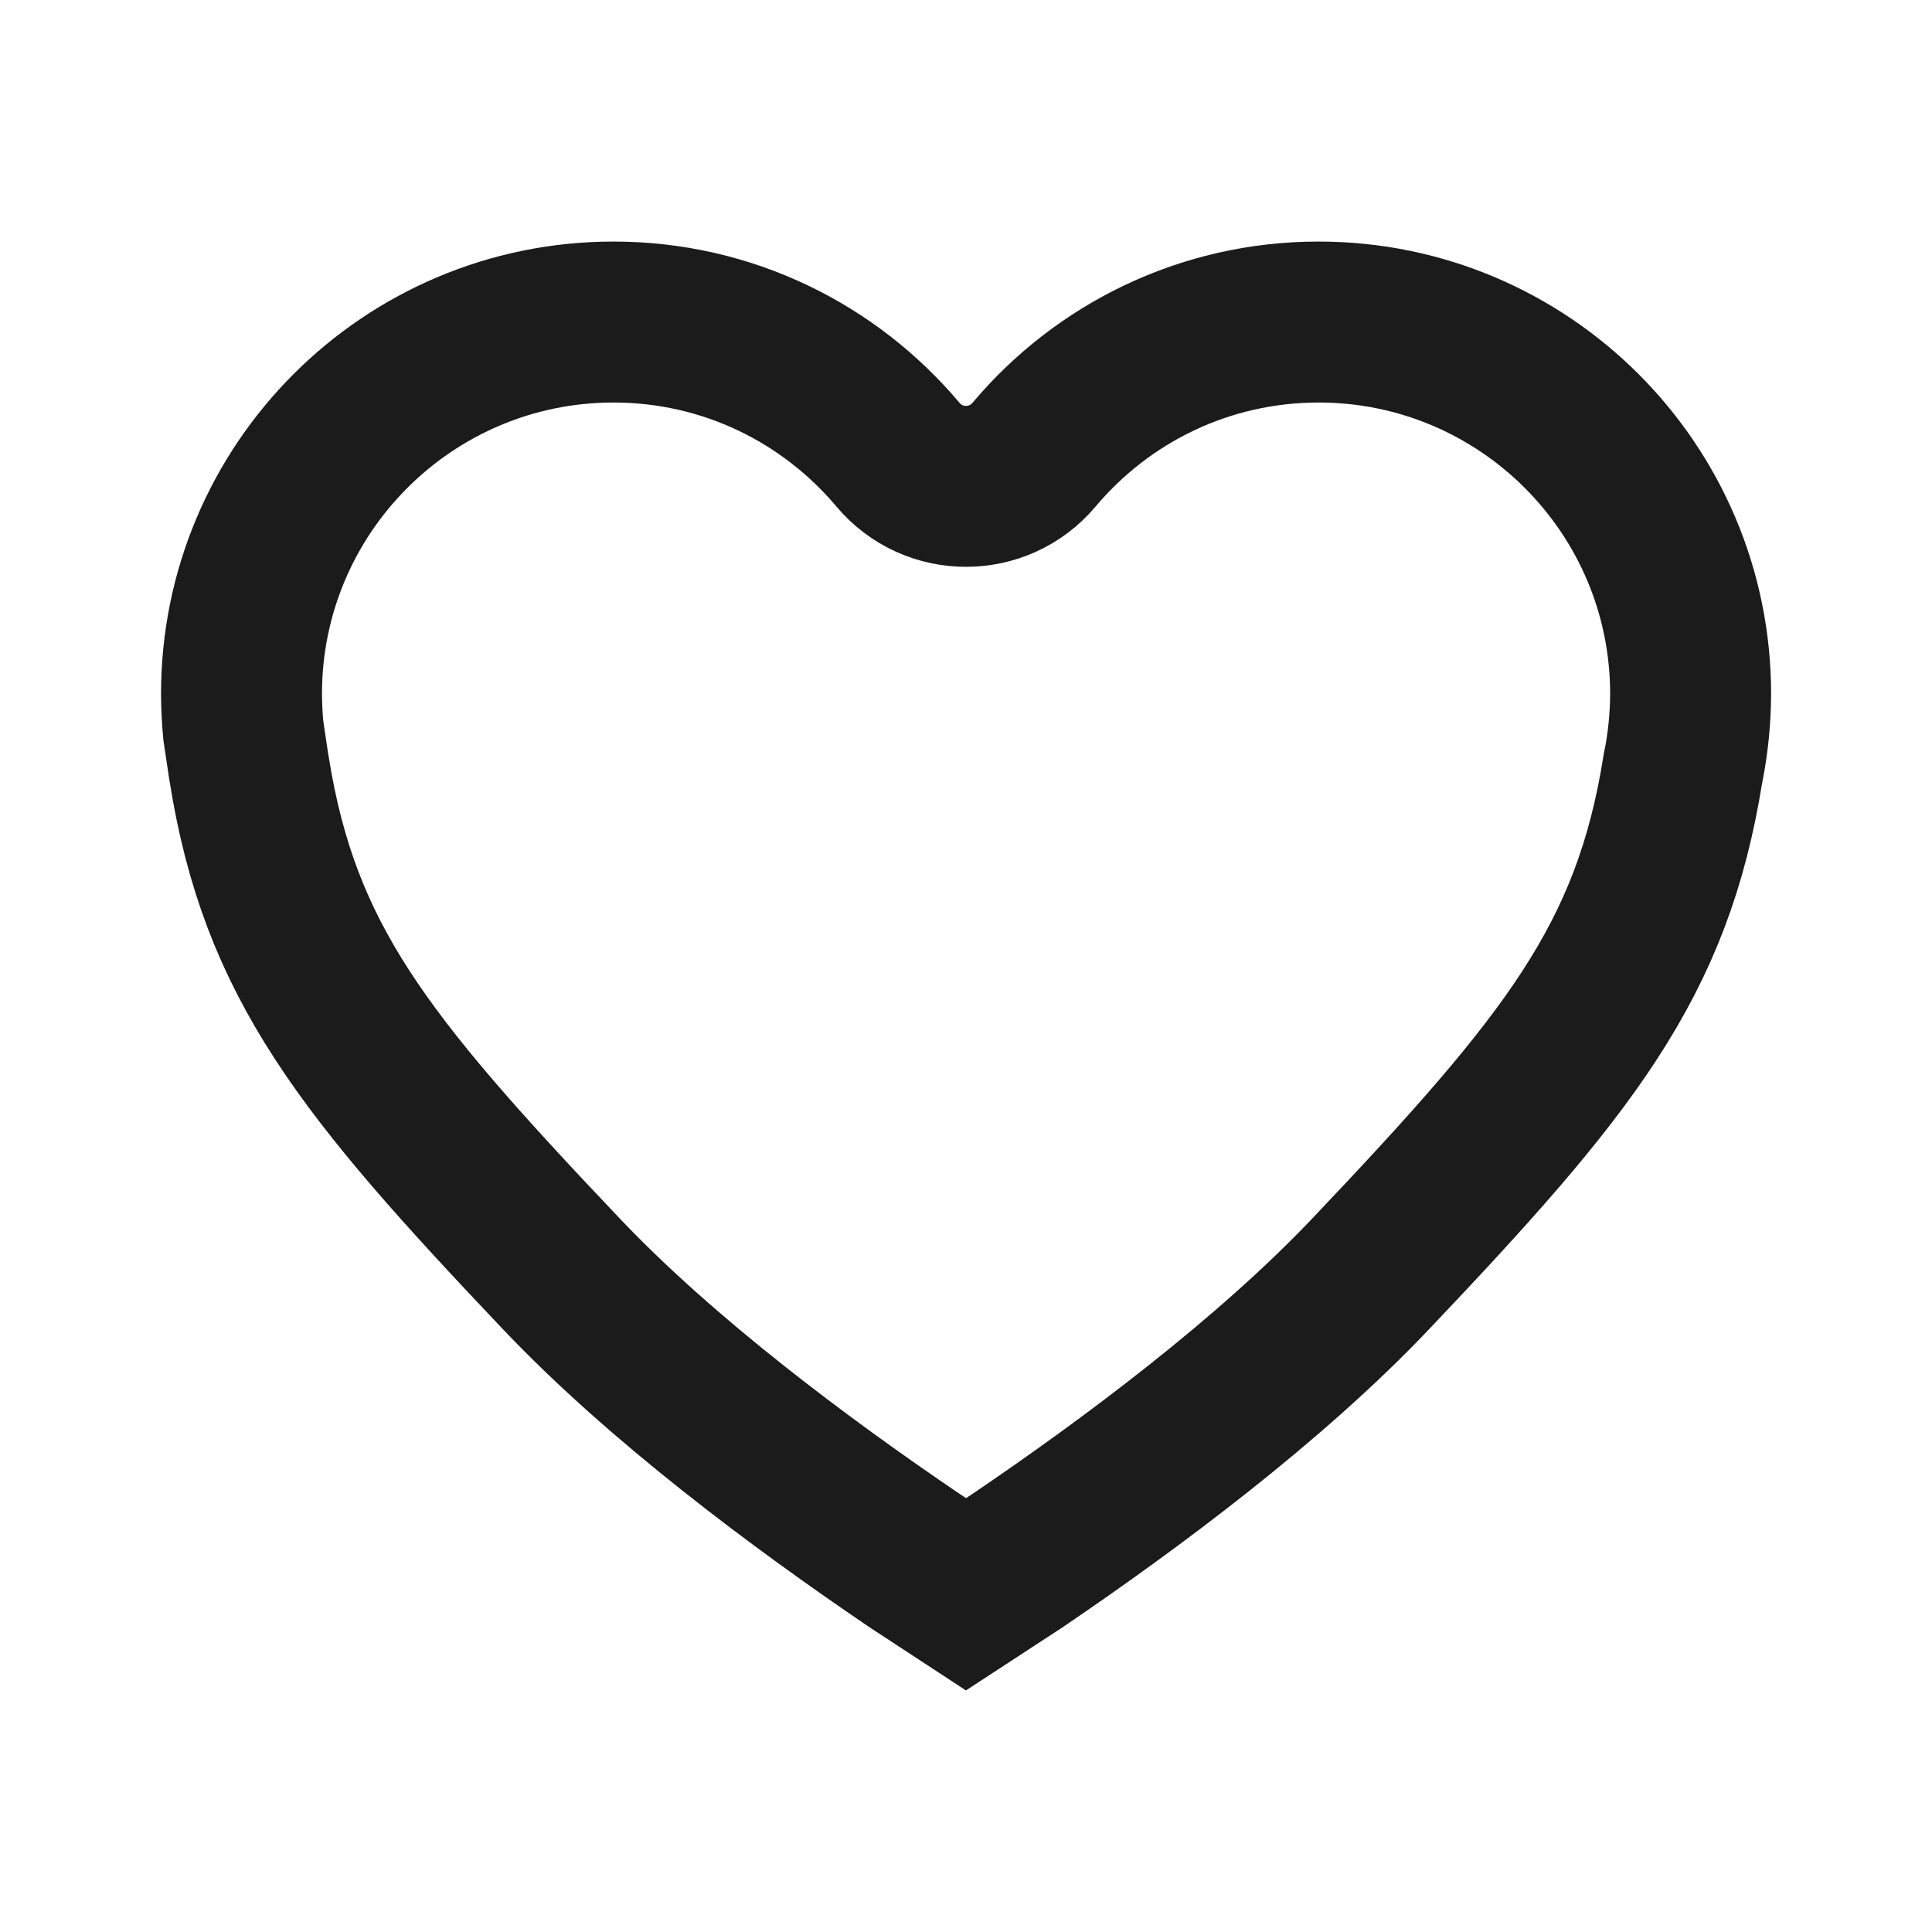
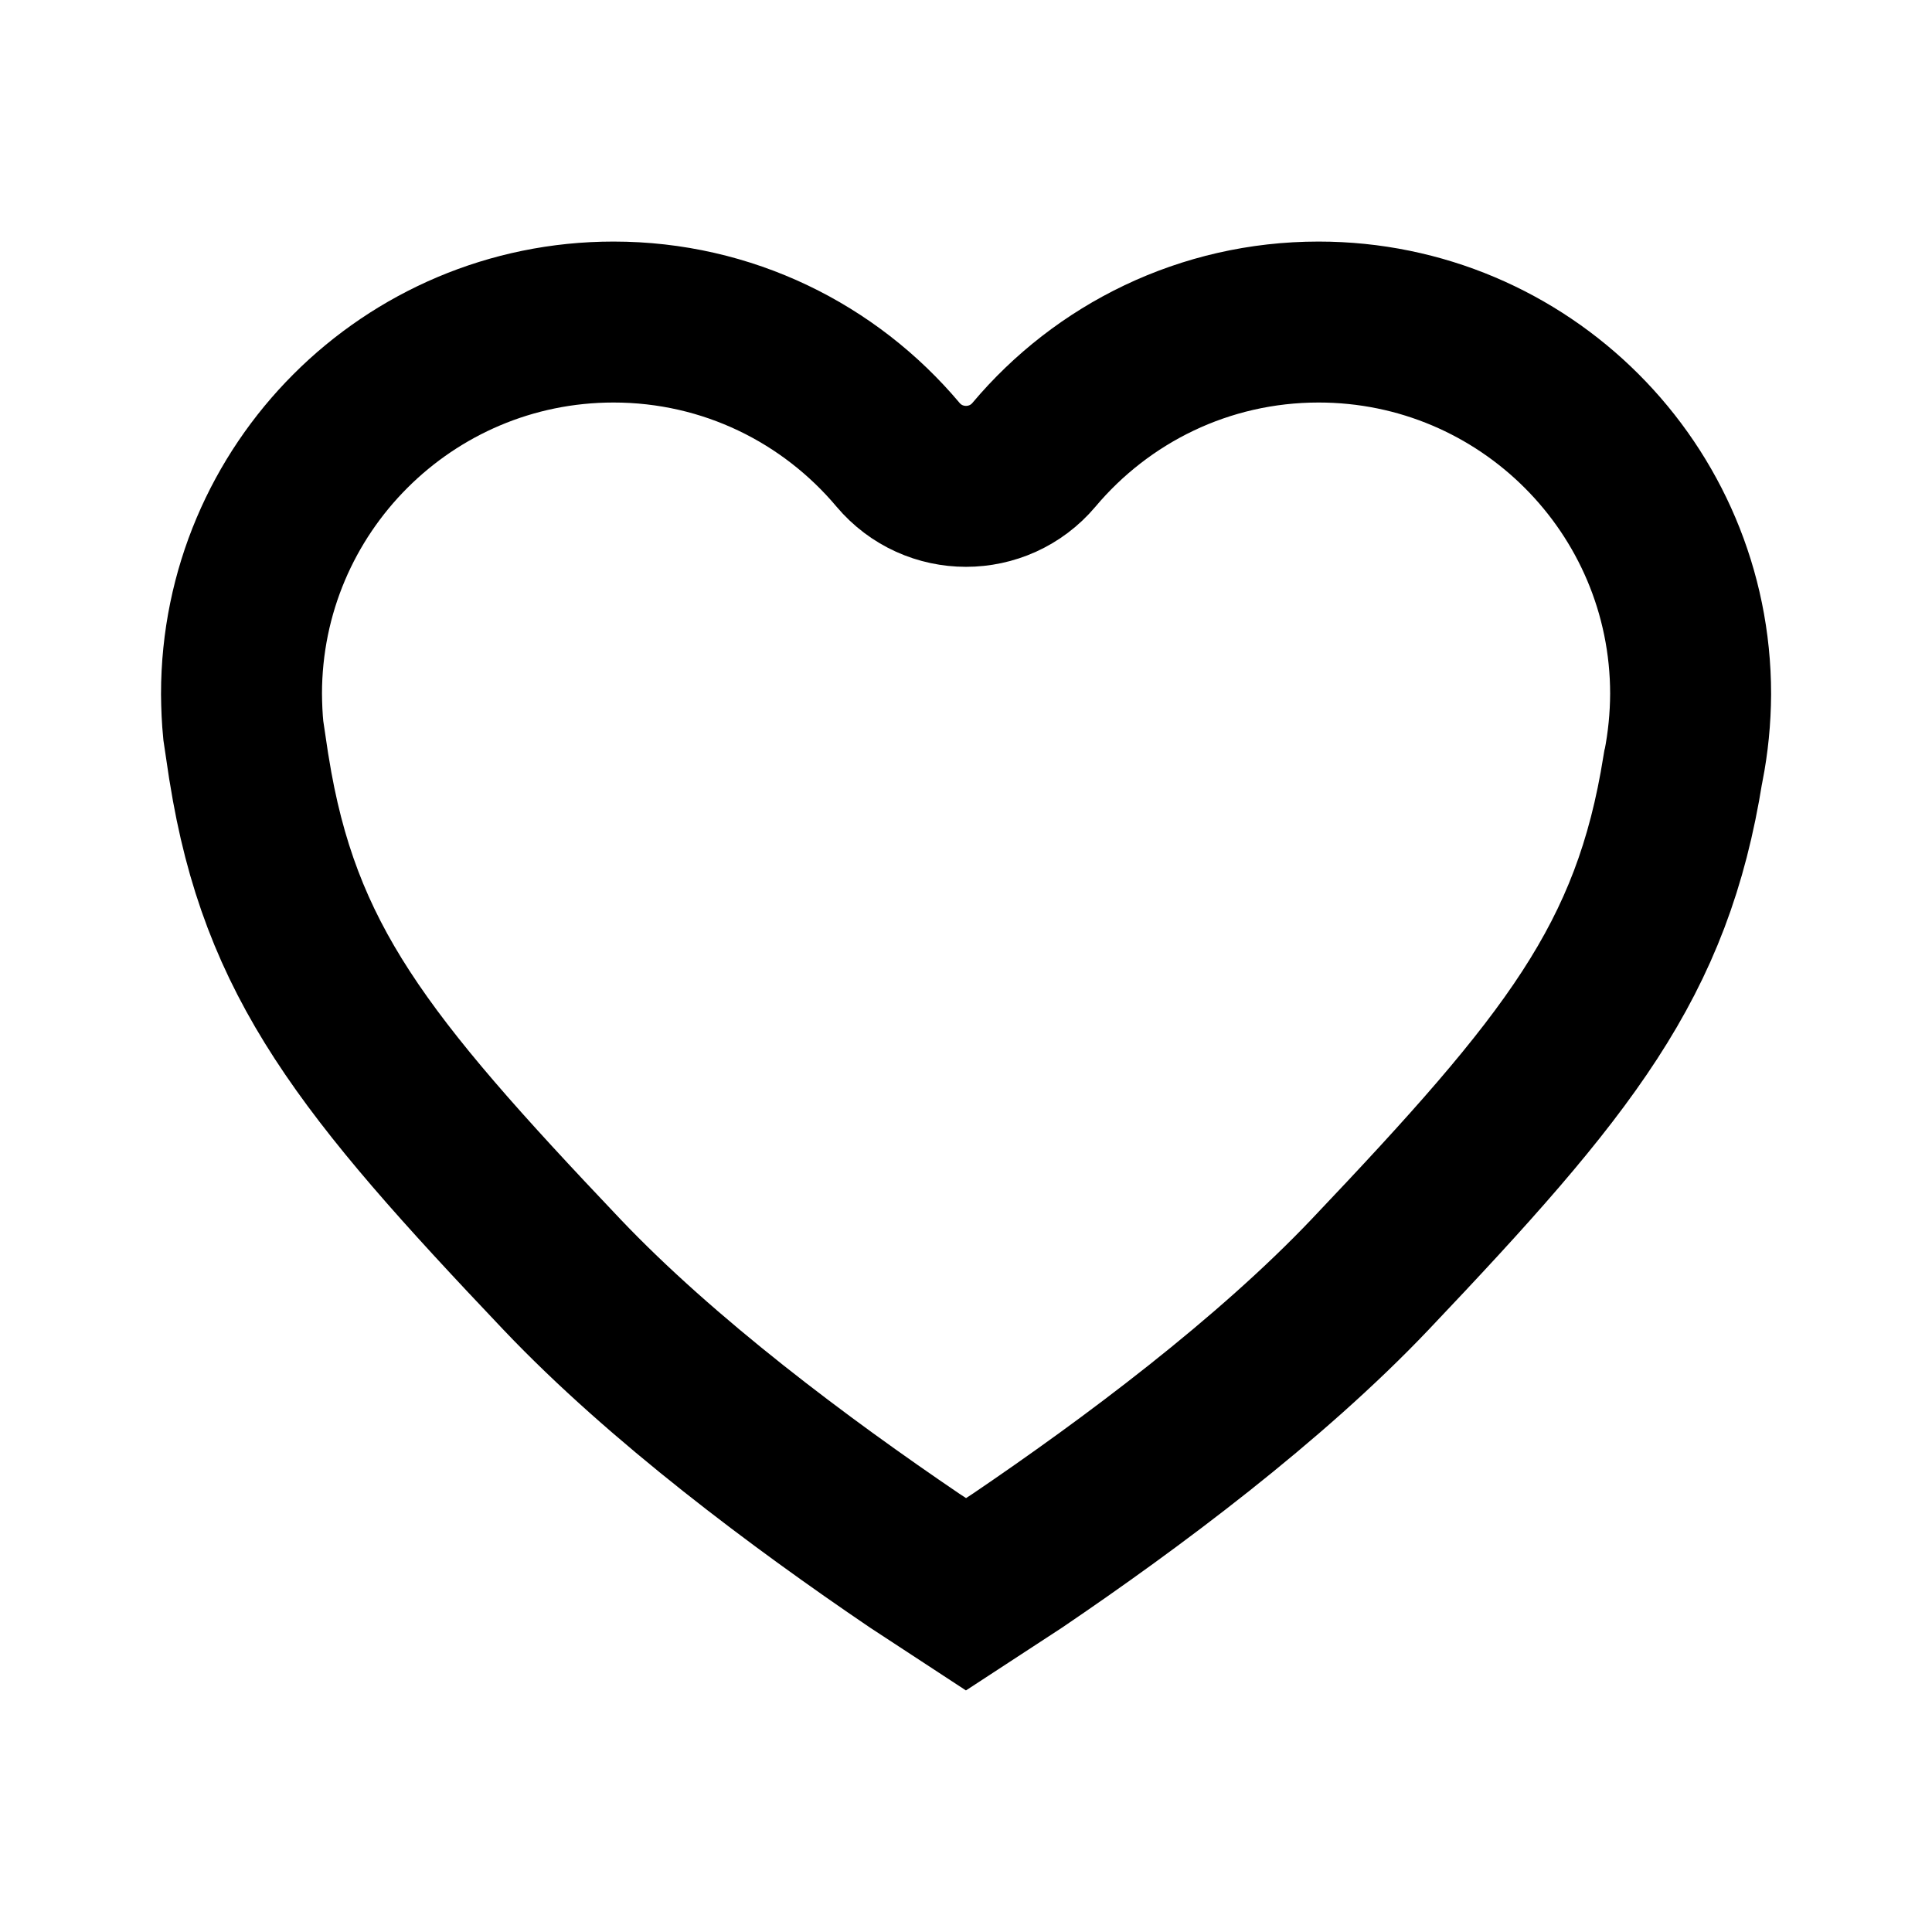
<svg xmlns="http://www.w3.org/2000/svg" width="16" height="16" viewBox="0 0 16 16" fill="none">
-   <path d="M10.92 2.667C12.621 2.667 14.001 4.046 14.001 5.747C14 5.95 13.98 6.149 13.942 6.344L13.939 6.355L13.937 6.367C13.683 7.96 12.996 8.817 11.347 10.554C10.516 11.429 9.369 12.285 8.427 12.924L8 13.203L7.574 12.924C6.632 12.285 5.484 11.429 4.653 10.554C3.004 8.817 2.317 7.96 2.063 6.367L2.059 6.344L2.015 6.049C2.005 5.949 2.001 5.849 2 5.747C2 4.046 3.38 2.667 5.081 2.667C6.026 2.667 6.871 3.093 7.437 3.766C7.731 4.115 8.269 4.115 8.563 3.766C9.129 3.093 9.975 2.667 10.92 2.667Z" stroke="#1B1B1B" stroke-width="1.333" />
+   <path d="M10.92 2.667C12.621 2.667 14.001 4.046 14.001 5.747C14 5.95 13.98 6.149 13.942 6.344L13.939 6.355L13.937 6.367C13.683 7.96 12.996 8.817 11.347 10.554C10.516 11.429 9.369 12.285 8.427 12.924L8 13.203L7.574 12.924C6.632 12.285 5.484 11.429 4.653 10.554C3.004 8.817 2.317 7.96 2.063 6.367L2.059 6.344L2.015 6.049C2.005 5.949 2.001 5.849 2 5.747C2 4.046 3.38 2.667 5.081 2.667C6.026 2.667 6.871 3.093 7.437 3.766C7.731 4.115 8.269 4.115 8.563 3.766C9.129 3.093 9.975 2.667 10.92 2.667Z" stroke="currentColor" stroke-width="1.333" />
</svg>
